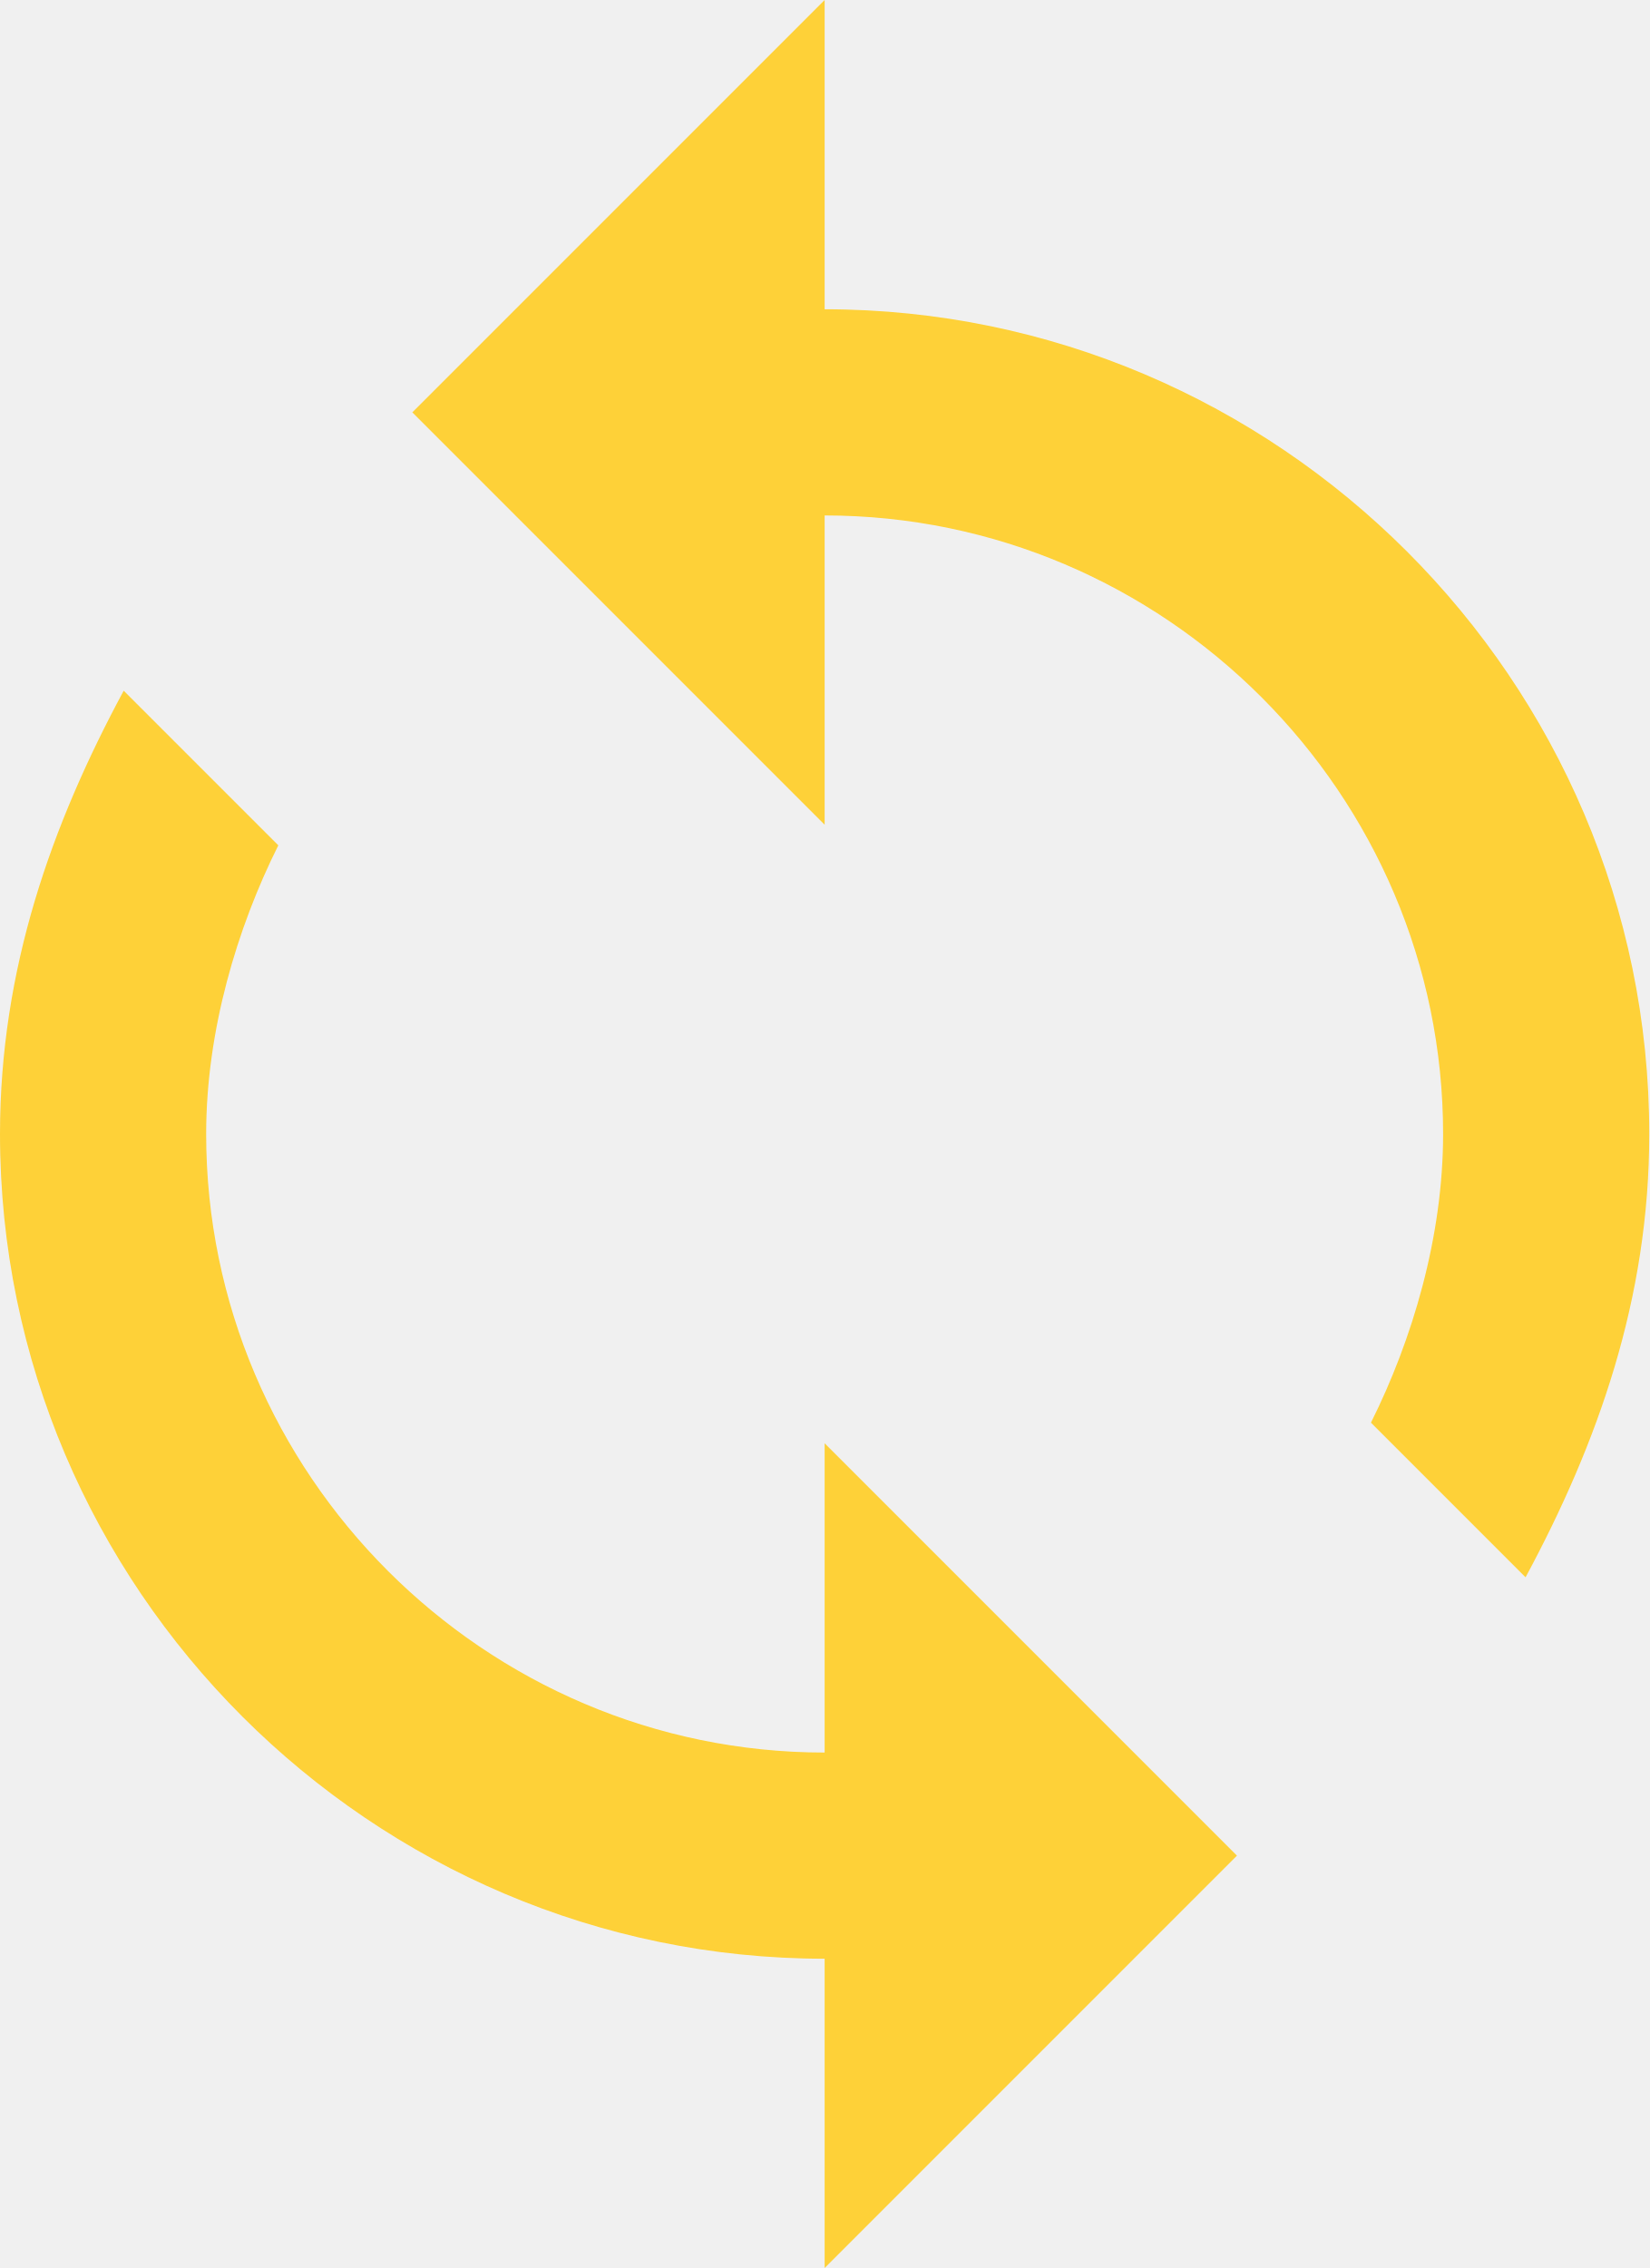
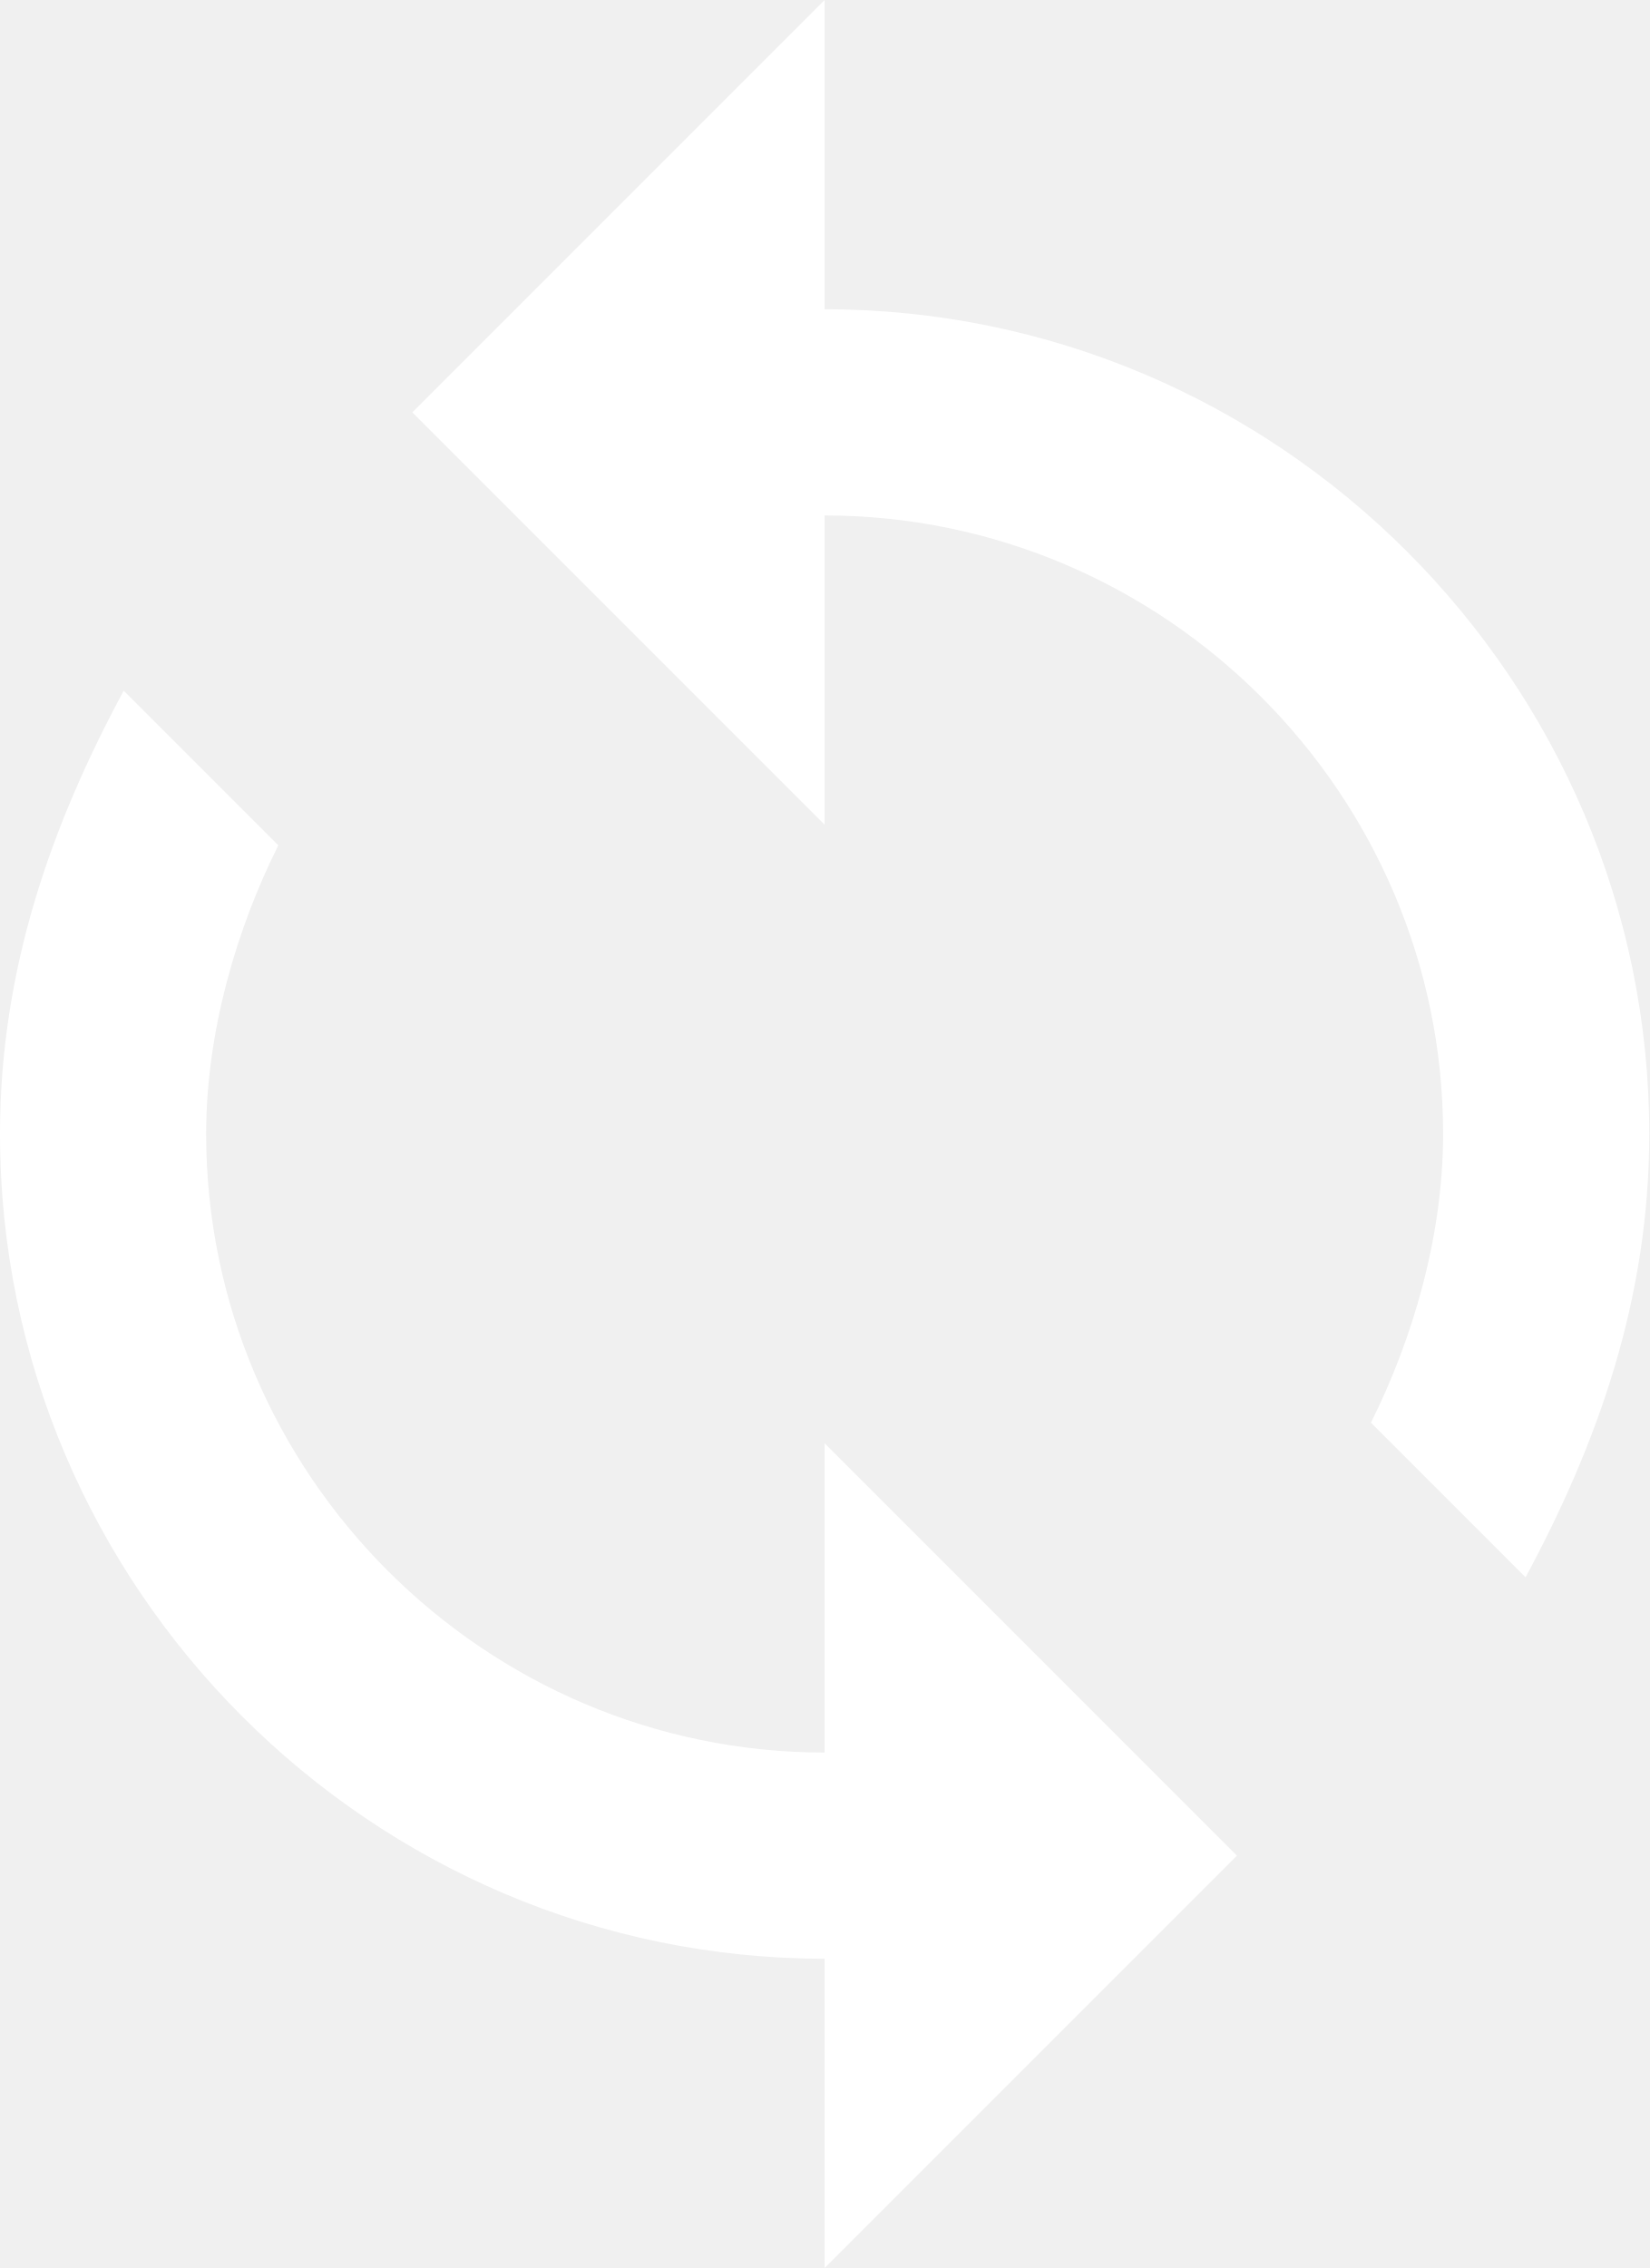
<svg xmlns="http://www.w3.org/2000/svg" height="22px" version="1.1" viewBox="0 0 16 22" width="16px">
  <defs />
  <g fill="none" fill-rule="evenodd" id="Page-1" stroke="none" stroke-width="1">
-     <g fill="#fed138" id="Icons-AV" transform="translate(-212, 0)">
+     <g fill="#fff" id="Icons-AV" transform="translate(-212, 0)">
      <g id="loop" transform="translate(212, 0)">
        <path d="M8,3 L8,0 L4,4 L8,8 L8,5 C11.3,5 14,7.7 14,11 C14,12 13.7,13 13.3,13.8 L14.8,15.3 C15.5,14 16,12.6 16,11 C16,6.6 12.4,3 8,3 L8,3 Z M8,17 C4.7,17 2,14.3 2,11 C2,10 2.3,9 2.7,8.2 L1.2,6.7 C0.5,8 0,9.4 0,11 C0,15.4 3.6,19 8,19 L8,22 L12,18 L8,14 L8,17 L8,17 Z" id="Shape" />
      </g>
    </g>
  </g>
</svg>
